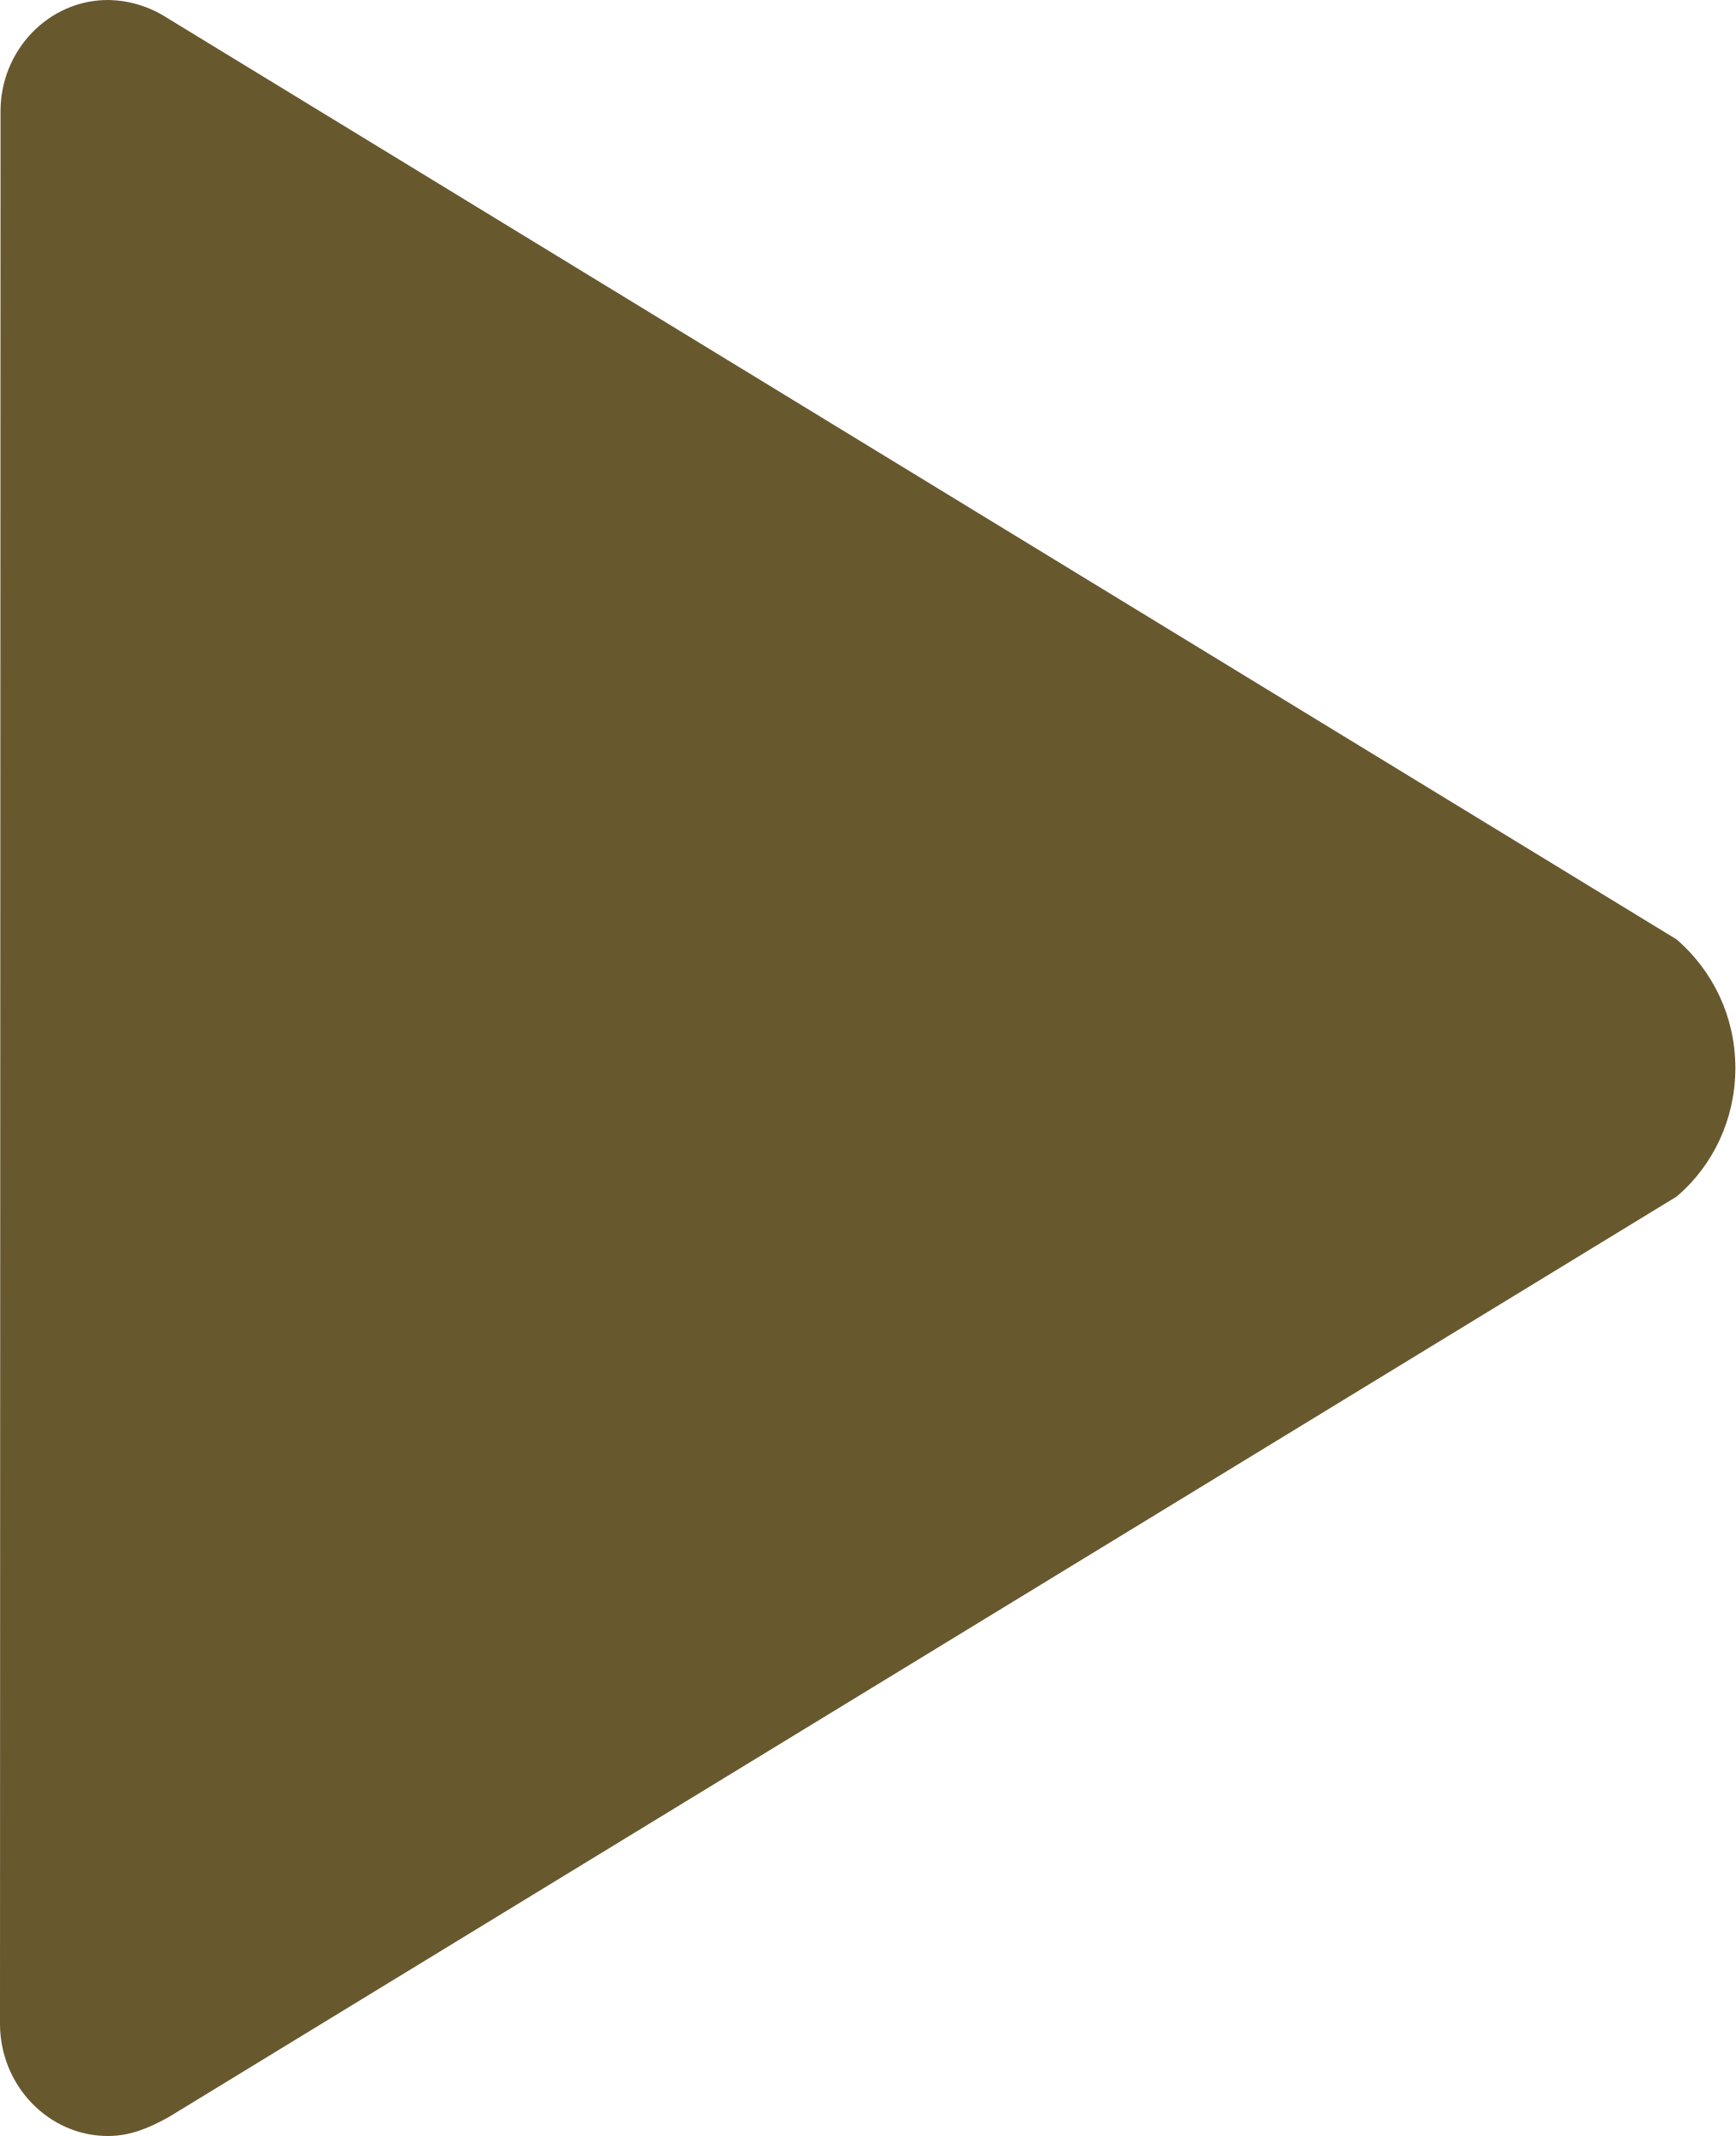
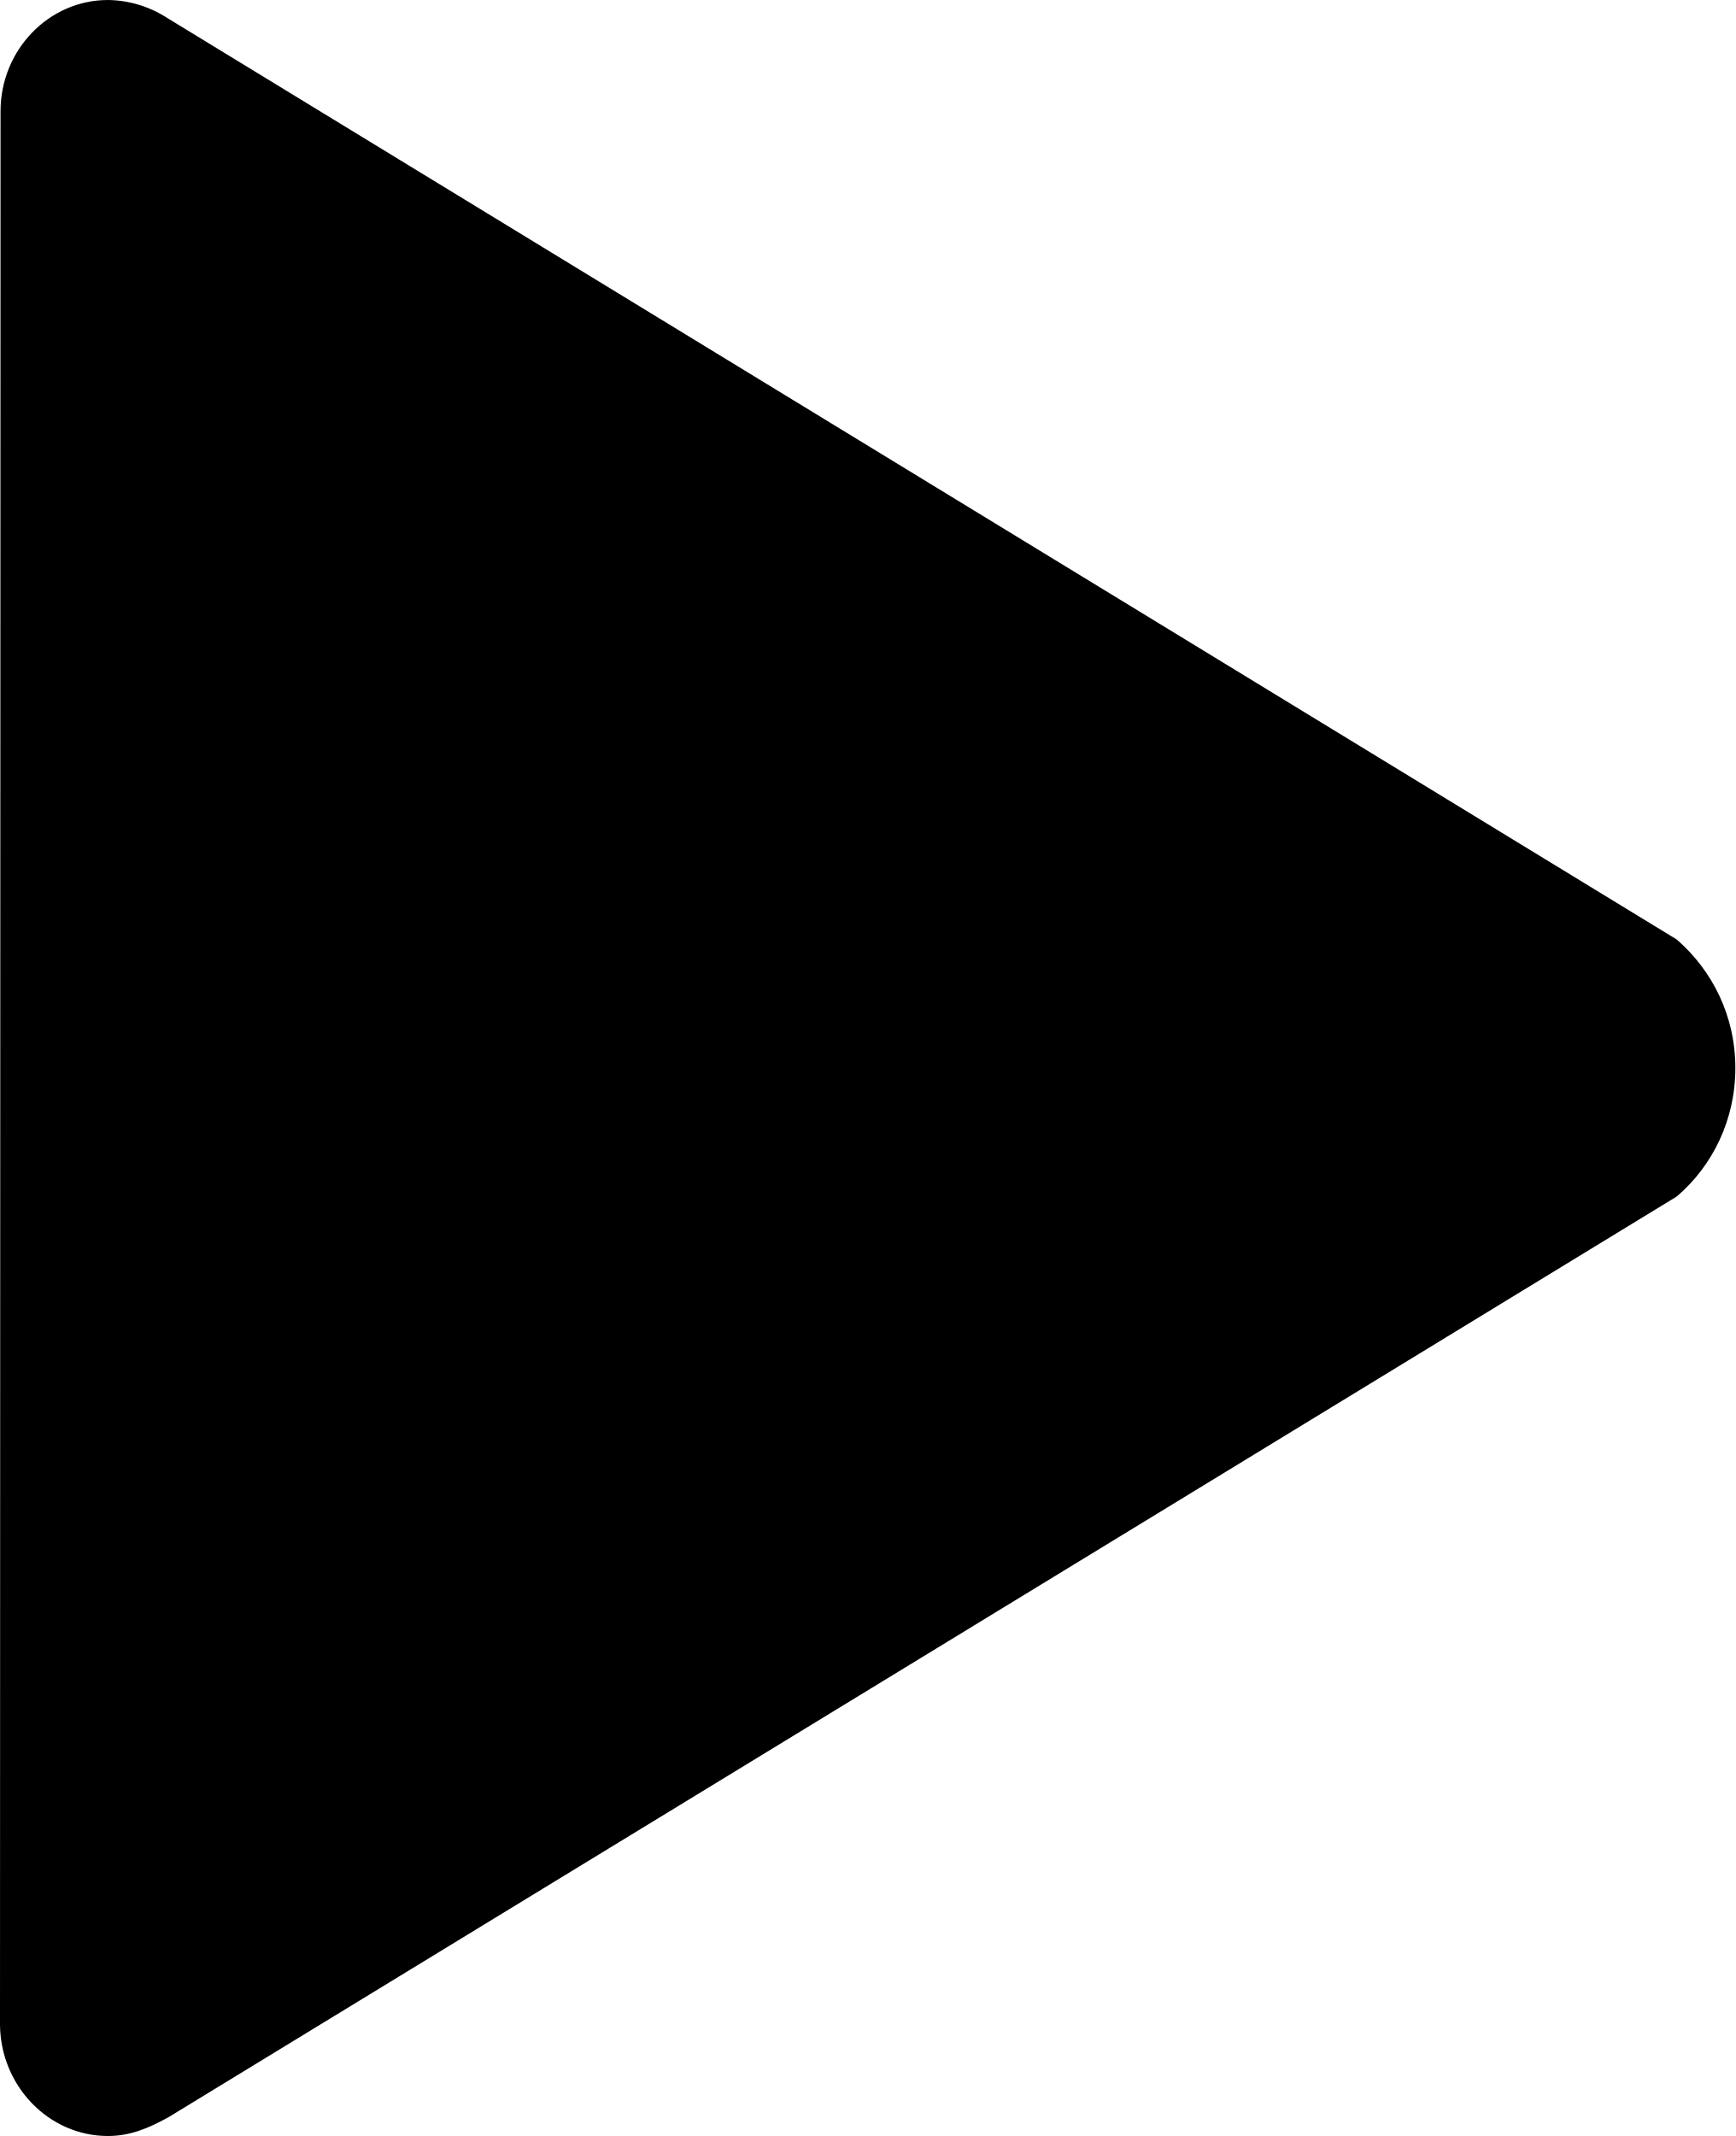
<svg xmlns="http://www.w3.org/2000/svg" width="26" height="32" viewBox="0 0 26 32">
-   <path fill="#67582e" fill-rule="nonzero" d="M25.122 14.075L2.502.267A1.675 1.675 0 0 0 1.618 0C.73 0 .008.75.008 1.667L0 30.333C.008 31.25.731 32 1.617 32c.333 0 .61-.117.91-.283l22.595-13.792c.537-.458.878-1.15.878-1.925 0-.775-.341-1.458-.878-1.925z" />
+   <path fill="#000" fill-rule="nonzero" d="M25.122 14.075L2.502.267A1.675 1.675 0 0 0 1.618 0C.73 0 .008.75.008 1.667L0 30.333C.008 31.25.731 32 1.617 32c.333 0 .61-.117.91-.283l22.595-13.792c.537-.458.878-1.15.878-1.925 0-.775-.341-1.458-.878-1.925z" />
</svg>
